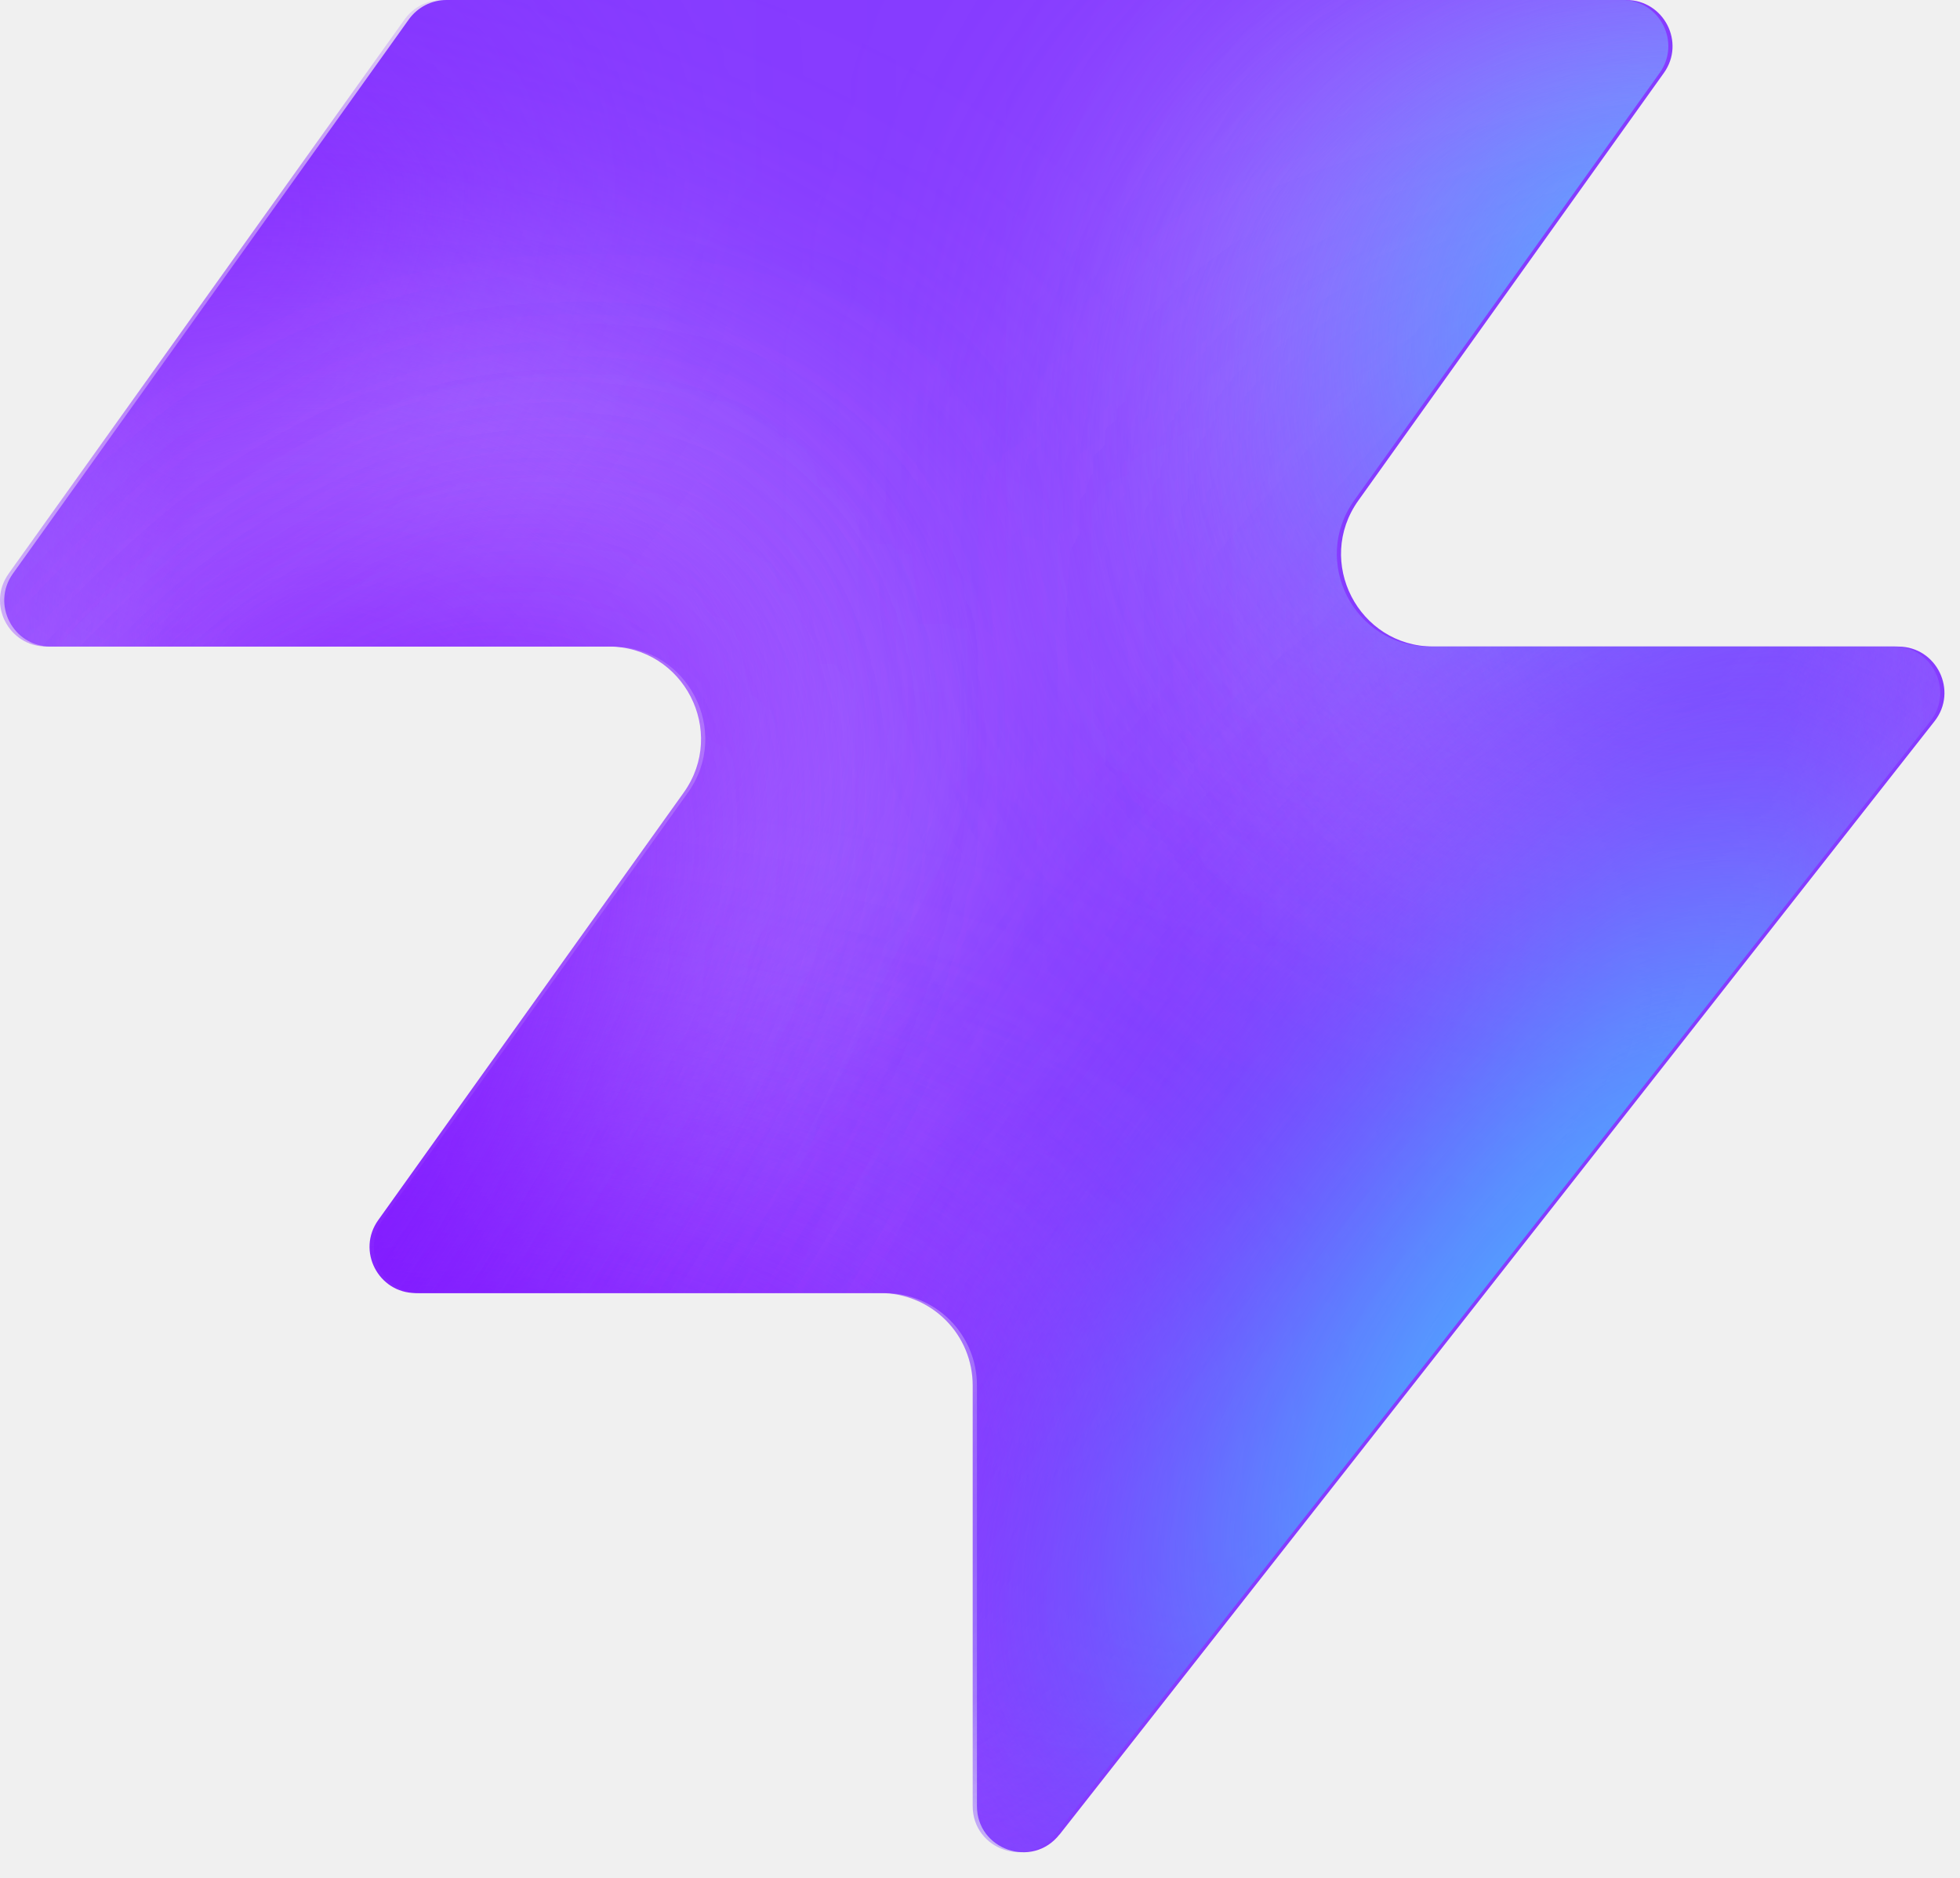
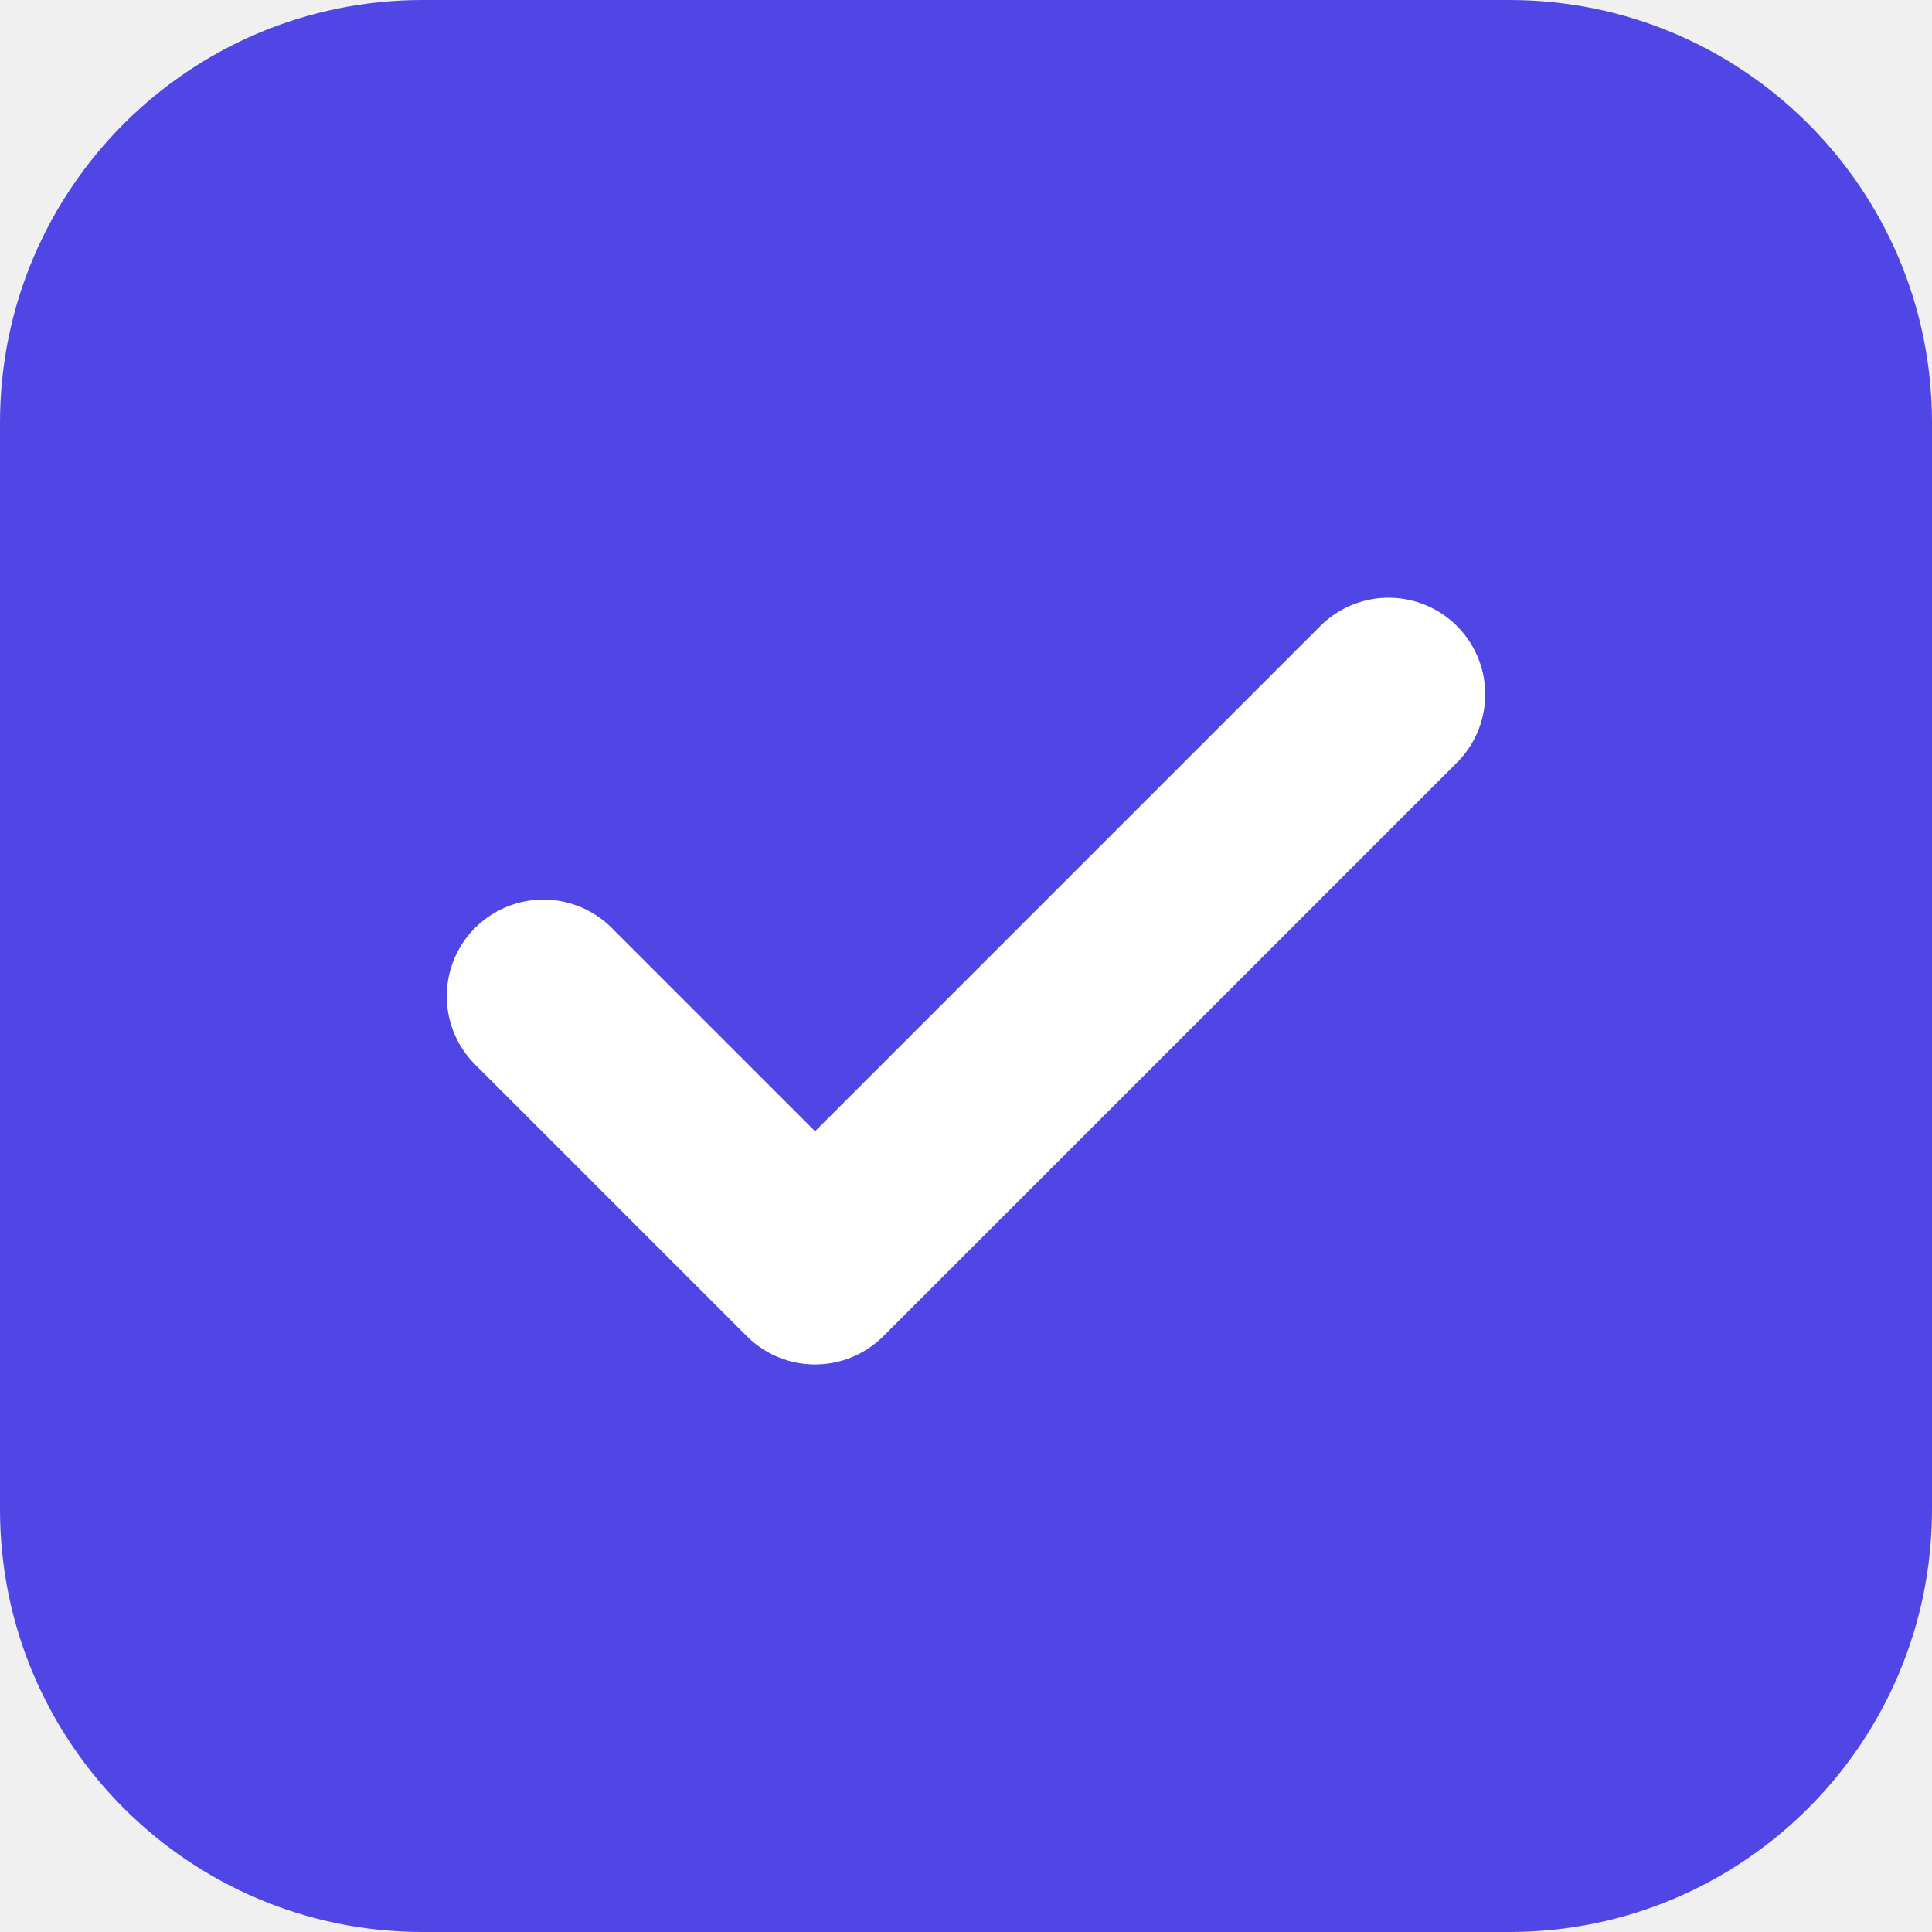
- <svg xmlns="http://www.w3.org/2000/svg" width="48" height="46" fill="none" viewBox="0 0 48 46">
-   <path fill="#863bff" d="M25.946 44.938c-.664.845-2.021.375-2.021-.698V33.937a2.26 2.26 0 0 0-2.262-2.262H10.287c-.92 0-1.456-1.04-.92-1.788l7.48-10.471c1.07-1.497 0-3.578-1.842-3.578H1.237c-.92 0-1.456-1.04-.92-1.788L10.013.474c.214-.297.556-.474.92-.474h28.894c.92 0 1.456 1.04.92 1.788l-7.48 10.471c-1.07 1.498 0 3.579 1.842 3.579h11.377c.943 0 1.473 1.088.89 1.83L25.947 44.94z" style="fill:#863bff;fill:color(display-p3 .525 .23 1);fill-opacity:1" />
-   <mask id="a" width="48" height="46" x="0" y="0" maskUnits="userSpaceOnUse" style="mask-type:alpha">
-     <path fill="#000" d="M25.842 44.938c-.664.844-2.021.375-2.021-.698V33.937a2.26 2.26 0 0 0-2.262-2.262H10.183c-.92 0-1.456-1.04-.92-1.788l7.48-10.471c1.07-1.498 0-3.579-1.842-3.579H1.133c-.92 0-1.456-1.04-.92-1.787L9.91.473c.214-.297.556-.474.92-.474h28.894c.92 0 1.456 1.04.92 1.788l-7.48 10.471c-1.07 1.498 0 3.578 1.842 3.578h11.377c.943 0 1.473 1.088.89 1.832L25.843 44.94z" style="fill:#000;fill-opacity:1" />
-   </mask>
-   <g mask="url(#a)">
-     <g filter="url(#b)">
-       <ellipse cx="5.508" cy="14.704" fill="#ede6ff" rx="5.508" ry="14.704" style="fill:#ede6ff;fill:color(display-p3 .927 .903 1);fill-opacity:1" transform="matrix(.00324 1 1 -.00324 -4.47 31.516)" />
-     </g>
-     <g filter="url(#c)">
-       <ellipse cx="10.399" cy="29.851" fill="#ede6ff" rx="10.399" ry="29.851" style="fill:#ede6ff;fill:color(display-p3 .927 .903 1);fill-opacity:1" transform="matrix(.00324 1 1 -.00324 -39.328 7.883)" />
-     </g>
-     <g filter="url(#d)">
-       <ellipse cx="5.508" cy="30.487" fill="#7e14ff" rx="5.508" ry="30.487" style="fill:#7e14ff;fill:color(display-p3 .492 .077 1);fill-opacity:1" transform="rotate(89.814 -25.913 -14.639)scale(1 -1)" />
-     </g>
-     <g filter="url(#e)">
-       <ellipse cx="5.508" cy="30.599" fill="#7e14ff" rx="5.508" ry="30.599" style="fill:#7e14ff;fill:color(display-p3 .492 .077 1);fill-opacity:1" transform="rotate(89.814 -32.644 -3.334)scale(1 -1)" />
-     </g>
-     <g filter="url(#f)">
-       <ellipse cx="5.508" cy="30.599" fill="#7e14ff" rx="5.508" ry="30.599" style="fill:#7e14ff;fill:color(display-p3 .492 .077 1);fill-opacity:1" transform="matrix(.00324 1 1 -.00324 -34.34 30.47)" />
-     </g>
-     <g filter="url(#g)">
-       <ellipse cx="14.072" cy="22.078" fill="#ede6ff" rx="14.072" ry="22.078" style="fill:#ede6ff;fill:color(display-p3 .927 .903 1);fill-opacity:1" transform="rotate(93.35 24.506 48.493)scale(-1 1)" />
-     </g>
-     <g filter="url(#h)">
-       <ellipse cx="3.47" cy="21.501" fill="#7e14ff" rx="3.47" ry="21.501" style="fill:#7e14ff;fill:color(display-p3 .492 .077 1);fill-opacity:1" transform="rotate(89.009 28.708 47.59)scale(-1 1)" />
-     </g>
-     <g filter="url(#i)">
-       <ellipse cx="3.47" cy="21.501" fill="#7e14ff" rx="3.47" ry="21.501" style="fill:#7e14ff;fill:color(display-p3 .492 .077 1);fill-opacity:1" transform="rotate(89.009 28.708 47.59)scale(-1 1)" />
-     </g>
-     <g filter="url(#j)">
-       <ellipse cx=".387" cy="8.972" fill="#7e14ff" rx="4.407" ry="29.108" style="fill:#7e14ff;fill:color(display-p3 .492 .077 1);fill-opacity:1" transform="rotate(39.51 .387 8.972)" />
-     </g>
-     <g filter="url(#k)">
-       <ellipse cx="47.523" cy="-6.092" fill="#7e14ff" rx="4.407" ry="29.108" style="fill:#7e14ff;fill:color(display-p3 .492 .077 1);fill-opacity:1" transform="rotate(37.892 47.523 -6.092)" />
-     </g>
-     <g filter="url(#l)">
-       <ellipse cx="41.412" cy="6.333" fill="#47bfff" rx="5.971" ry="9.665" style="fill:#47bfff;fill:color(display-p3 .28 .748 1);fill-opacity:1" transform="rotate(37.892 41.412 6.333)" />
-     </g>
-     <g filter="url(#m)">
-       <ellipse cx="-1.879" cy="38.332" fill="#7e14ff" rx="4.407" ry="29.108" style="fill:#7e14ff;fill:color(display-p3 .492 .077 1);fill-opacity:1" transform="rotate(37.892 -1.88 38.332)" />
-     </g>
-     <g filter="url(#n)">
-       <ellipse cx="-1.879" cy="38.332" fill="#7e14ff" rx="4.407" ry="29.108" style="fill:#7e14ff;fill:color(display-p3 .492 .077 1);fill-opacity:1" transform="rotate(37.892 -1.88 38.332)" />
-     </g>
-     <g filter="url(#o)">
-       <ellipse cx="35.651" cy="29.907" fill="#7e14ff" rx="4.407" ry="29.108" style="fill:#7e14ff;fill:color(display-p3 .492 .077 1);fill-opacity:1" transform="rotate(37.892 35.651 29.907)" />
-     </g>
-     <g filter="url(#p)">
-       <ellipse cx="38.418" cy="32.4" fill="#47bfff" rx="5.971" ry="15.297" style="fill:#47bfff;fill:color(display-p3 .28 .748 1);fill-opacity:1" transform="rotate(37.892 38.418 32.4)" />
-     </g>
-   </g>
-   <defs>
-     <filter id="b" width="60.045" height="41.654" x="-19.77" y="16.149" color-interpolation-filters="sRGB" filterUnits="userSpaceOnUse">
-       <feFlood flood-opacity="0" result="BackgroundImageFix" />
-       <feBlend in="SourceGraphic" in2="BackgroundImageFix" result="shape" />
-       <feGaussianBlur result="effect1_foregroundBlur_2002_17158" stdDeviation="7.659" />
-     </filter>
-     <filter id="c" width="90.34" height="51.437" x="-54.613" y="-7.533" color-interpolation-filters="sRGB" filterUnits="userSpaceOnUse">
-       <feFlood flood-opacity="0" result="BackgroundImageFix" />
-       <feBlend in="SourceGraphic" in2="BackgroundImageFix" result="shape" />
-       <feGaussianBlur result="effect1_foregroundBlur_2002_17158" stdDeviation="7.659" />
-     </filter>
-     <filter id="d" width="79.355" height="29.4" x="-49.64" y="2.03" color-interpolation-filters="sRGB" filterUnits="userSpaceOnUse">
-       <feFlood flood-opacity="0" result="BackgroundImageFix" />
-       <feBlend in="SourceGraphic" in2="BackgroundImageFix" result="shape" />
-       <feGaussianBlur result="effect1_foregroundBlur_2002_17158" stdDeviation="4.596" />
-     </filter>
-     <filter id="e" width="79.579" height="29.4" x="-45.045" y="20.029" color-interpolation-filters="sRGB" filterUnits="userSpaceOnUse">
-       <feFlood flood-opacity="0" result="BackgroundImageFix" />
-       <feBlend in="SourceGraphic" in2="BackgroundImageFix" result="shape" />
-       <feGaussianBlur result="effect1_foregroundBlur_2002_17158" stdDeviation="4.596" />
-     </filter>
-     <filter id="f" width="79.579" height="29.4" x="-43.513" y="21.178" color-interpolation-filters="sRGB" filterUnits="userSpaceOnUse">
-       <feFlood flood-opacity="0" result="BackgroundImageFix" />
-       <feBlend in="SourceGraphic" in2="BackgroundImageFix" result="shape" />
-       <feGaussianBlur result="effect1_foregroundBlur_2002_17158" stdDeviation="4.596" />
-     </filter>
-     <filter id="g" width="74.749" height="58.852" x="15.756" y="-17.901" color-interpolation-filters="sRGB" filterUnits="userSpaceOnUse">
-       <feFlood flood-opacity="0" result="BackgroundImageFix" />
-       <feBlend in="SourceGraphic" in2="BackgroundImageFix" result="shape" />
-       <feGaussianBlur result="effect1_foregroundBlur_2002_17158" stdDeviation="7.659" />
-     </filter>
-     <filter id="h" width="61.377" height="25.362" x="23.548" y="2.284" color-interpolation-filters="sRGB" filterUnits="userSpaceOnUse">
-       <feFlood flood-opacity="0" result="BackgroundImageFix" />
-       <feBlend in="SourceGraphic" in2="BackgroundImageFix" result="shape" />
-       <feGaussianBlur result="effect1_foregroundBlur_2002_17158" stdDeviation="4.596" />
-     </filter>
-     <filter id="i" width="61.377" height="25.362" x="23.548" y="2.284" color-interpolation-filters="sRGB" filterUnits="userSpaceOnUse">
-       <feFlood flood-opacity="0" result="BackgroundImageFix" />
-       <feBlend in="SourceGraphic" in2="BackgroundImageFix" result="shape" />
-       <feGaussianBlur result="effect1_foregroundBlur_2002_17158" stdDeviation="4.596" />
-     </filter>
-     <filter id="j" width="56.045" height="63.649" x="-27.636" y="-22.853" color-interpolation-filters="sRGB" filterUnits="userSpaceOnUse">
-       <feFlood flood-opacity="0" result="BackgroundImageFix" />
-       <feBlend in="SourceGraphic" in2="BackgroundImageFix" result="shape" />
-       <feGaussianBlur result="effect1_foregroundBlur_2002_17158" stdDeviation="4.596" />
-     </filter>
-     <filter id="k" width="54.814" height="64.646" x="20.116" y="-38.415" color-interpolation-filters="sRGB" filterUnits="userSpaceOnUse">
-       <feFlood flood-opacity="0" result="BackgroundImageFix" />
-       <feBlend in="SourceGraphic" in2="BackgroundImageFix" result="shape" />
-       <feGaussianBlur result="effect1_foregroundBlur_2002_17158" stdDeviation="4.596" />
-     </filter>
-     <filter id="l" width="33.541" height="35.313" x="24.641" y="-11.323" color-interpolation-filters="sRGB" filterUnits="userSpaceOnUse">
-       <feFlood flood-opacity="0" result="BackgroundImageFix" />
-       <feBlend in="SourceGraphic" in2="BackgroundImageFix" result="shape" />
-       <feGaussianBlur result="effect1_foregroundBlur_2002_17158" stdDeviation="4.596" />
-     </filter>
-     <filter id="m" width="54.814" height="64.646" x="-29.286" y="6.009" color-interpolation-filters="sRGB" filterUnits="userSpaceOnUse">
-       <feFlood flood-opacity="0" result="BackgroundImageFix" />
-       <feBlend in="SourceGraphic" in2="BackgroundImageFix" result="shape" />
-       <feGaussianBlur result="effect1_foregroundBlur_2002_17158" stdDeviation="4.596" />
-     </filter>
-     <filter id="n" width="54.814" height="64.646" x="-29.286" y="6.009" color-interpolation-filters="sRGB" filterUnits="userSpaceOnUse">
-       <feFlood flood-opacity="0" result="BackgroundImageFix" />
-       <feBlend in="SourceGraphic" in2="BackgroundImageFix" result="shape" />
-       <feGaussianBlur result="effect1_foregroundBlur_2002_17158" stdDeviation="4.596" />
-     </filter>
-     <filter id="o" width="54.814" height="64.646" x="8.244" y="-2.416" color-interpolation-filters="sRGB" filterUnits="userSpaceOnUse">
-       <feFlood flood-opacity="0" result="BackgroundImageFix" />
-       <feBlend in="SourceGraphic" in2="BackgroundImageFix" result="shape" />
-       <feGaussianBlur result="effect1_foregroundBlur_2002_17158" stdDeviation="4.596" />
-     </filter>
-     <filter id="p" width="39.409" height="43.623" x="18.713" y="10.588" color-interpolation-filters="sRGB" filterUnits="userSpaceOnUse">
-       <feFlood flood-opacity="0" result="BackgroundImageFix" />
-       <feBlend in="SourceGraphic" in2="BackgroundImageFix" result="shape" />
-       <feGaussianBlur result="effect1_foregroundBlur_2002_17158" stdDeviation="4.596" />
-     </filter>
-   </defs>
+ <svg xmlns="http://www.w3.org/2000/svg" viewBox="0 0 32 32">
+   <rect width="32" height="32" rx="7" fill="#4f46e5" />
+   <path d="M9 16.5l4.5 4.5L23 11.5" fill="none" stroke="#fff" stroke-width="3.2" stroke-linecap="round" stroke-linejoin="round" />
</svg>
